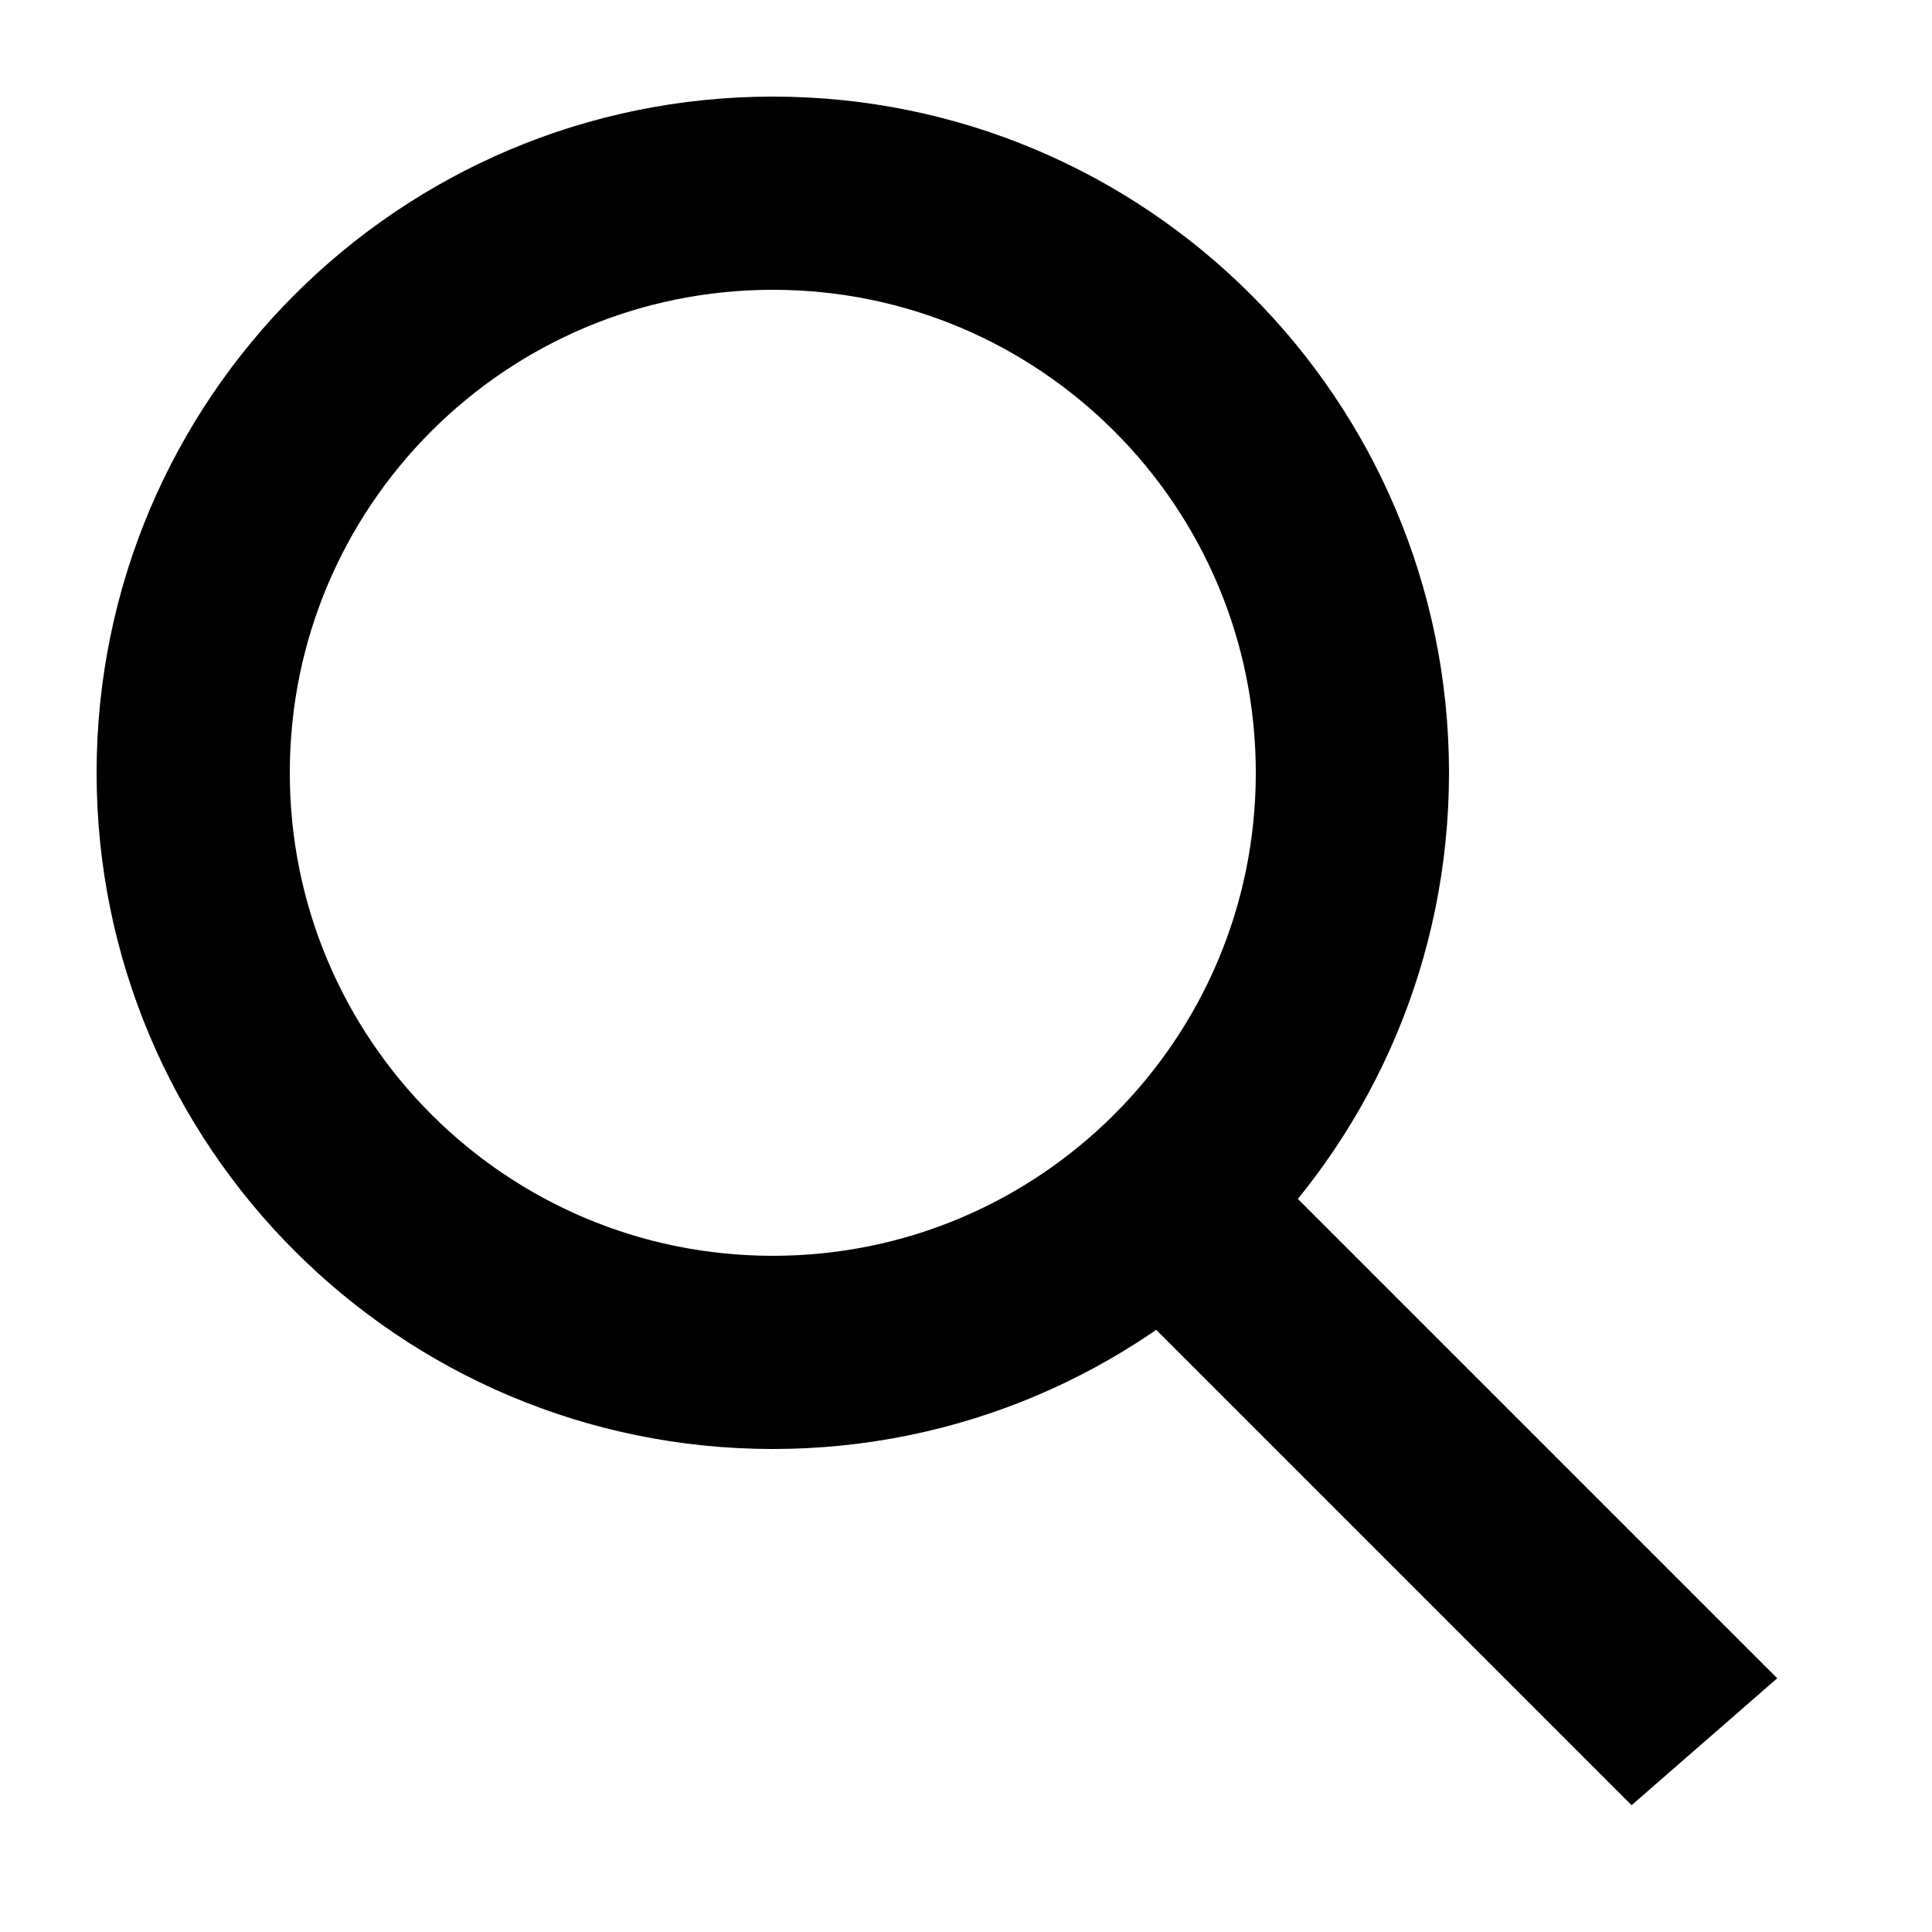
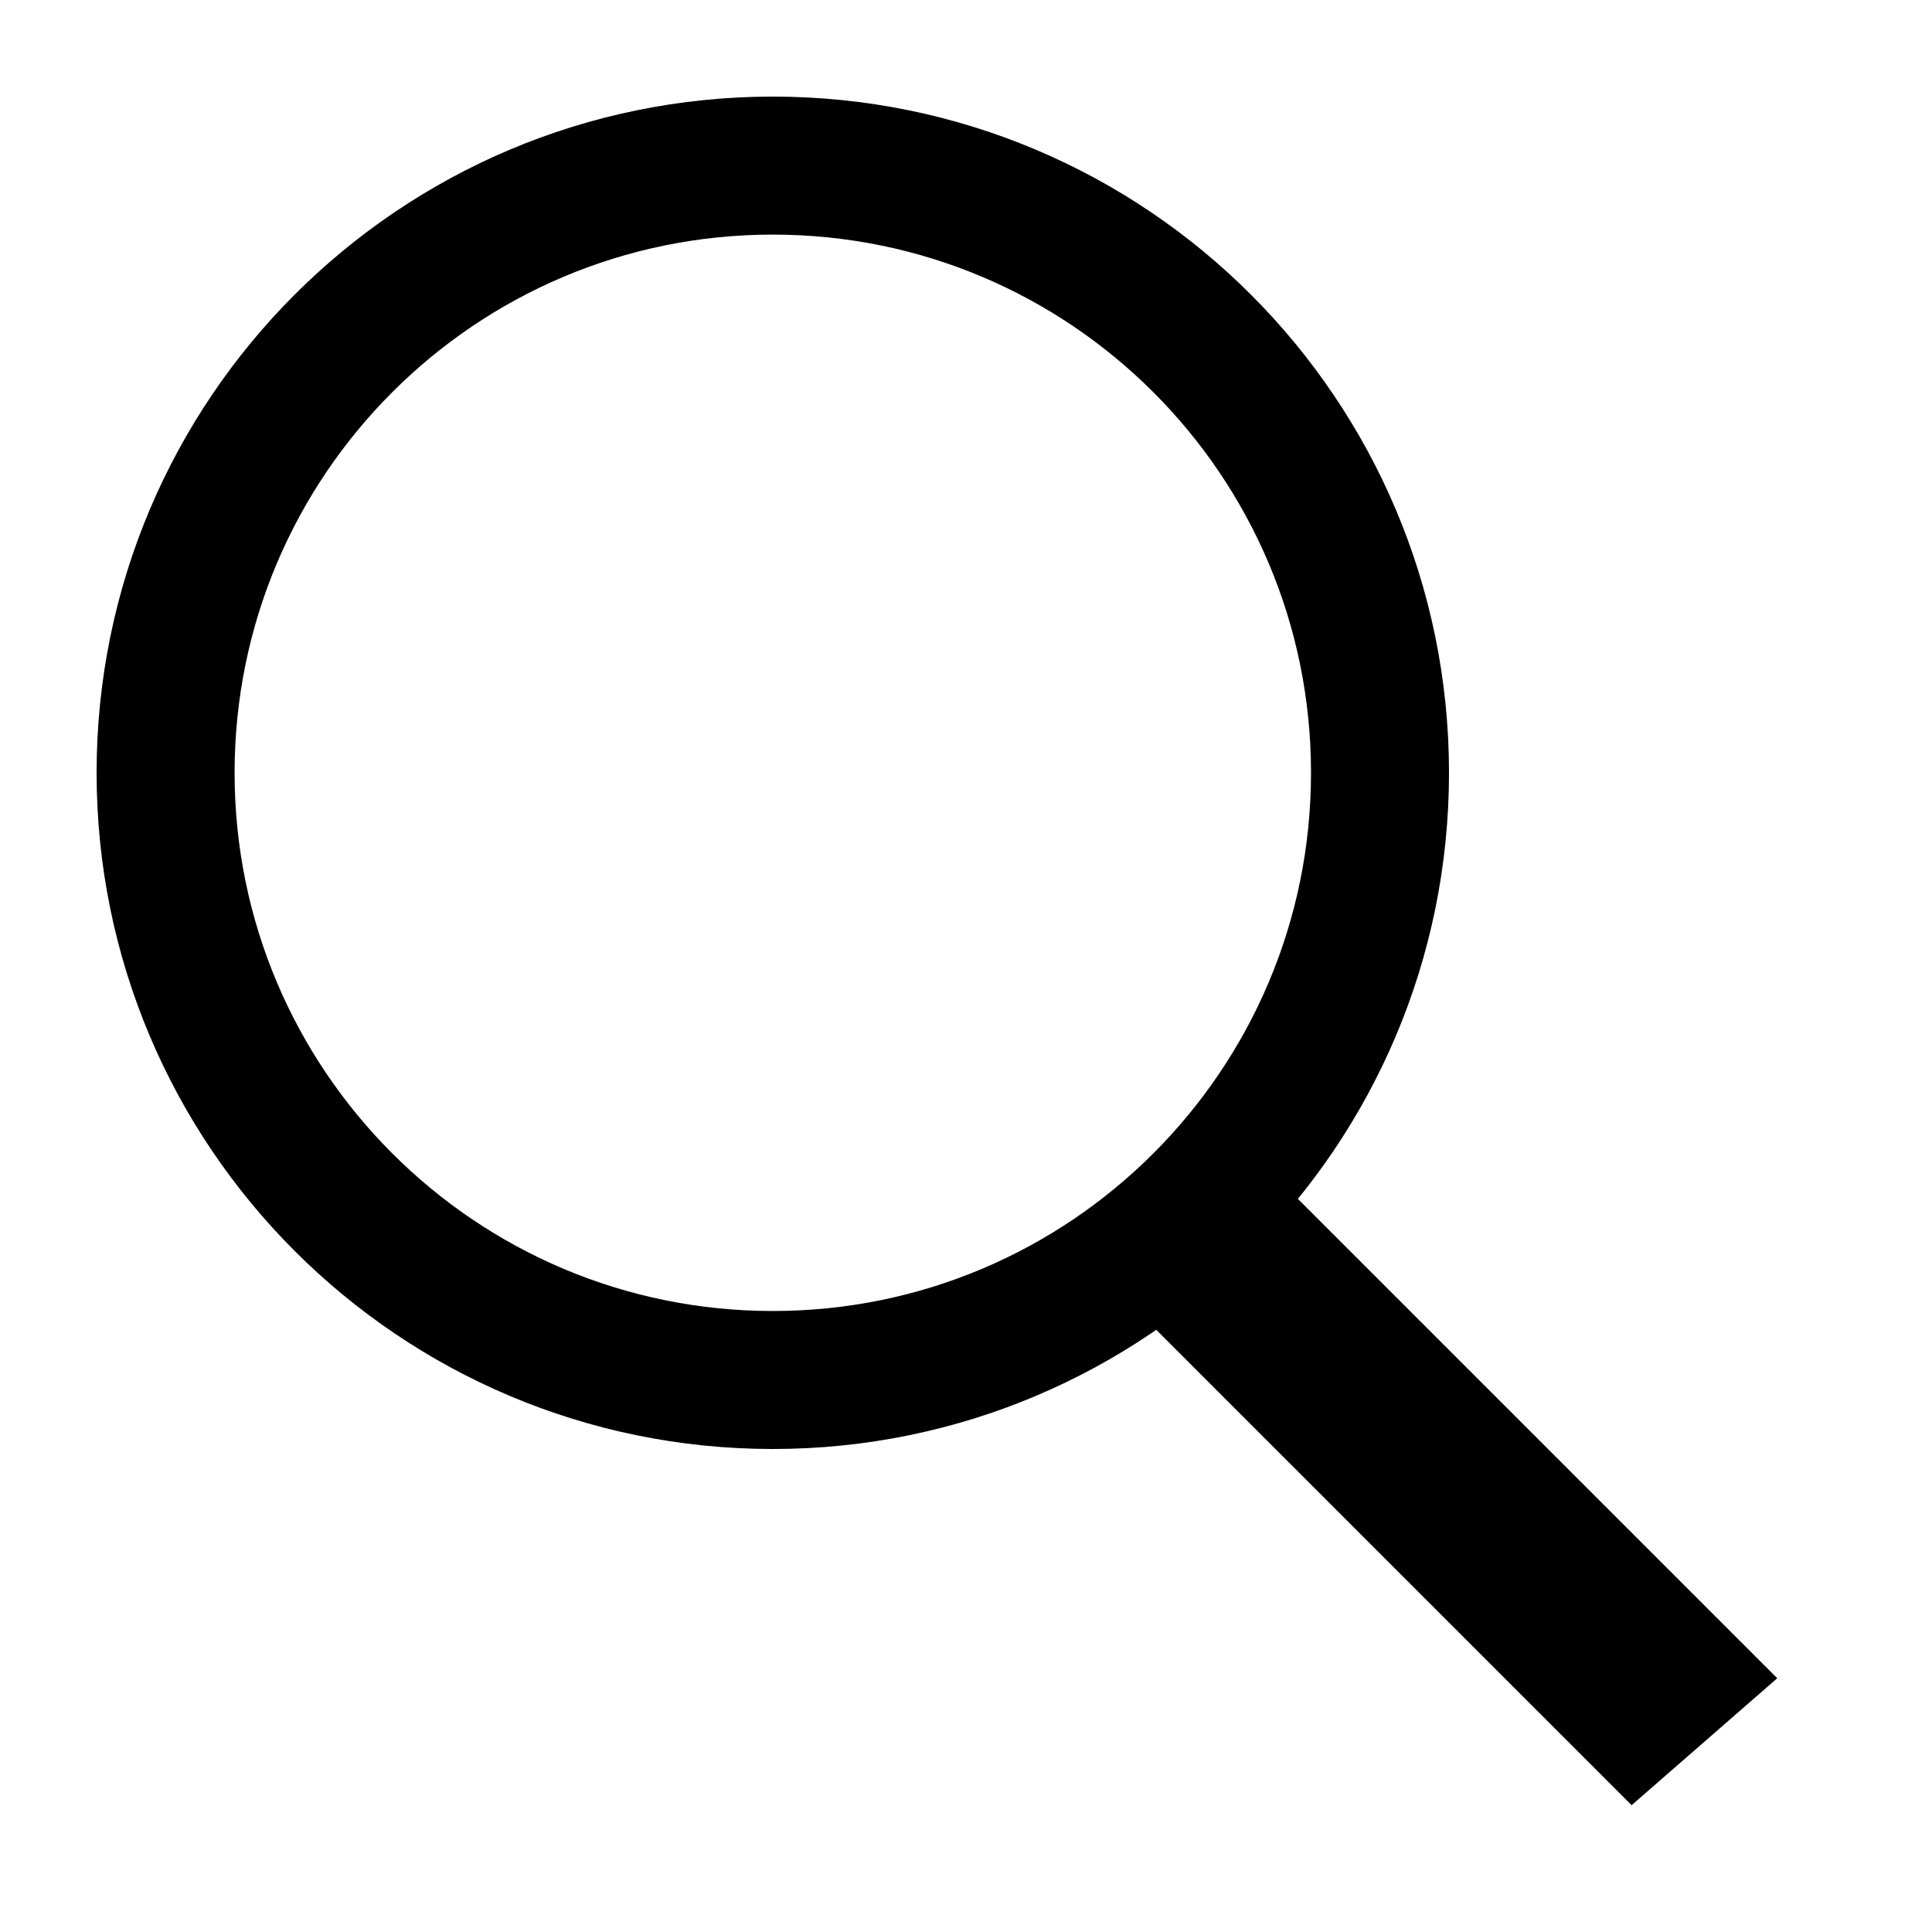
- <svg xmlns="http://www.w3.org/2000/svg" width="20" height="20" viewBox="0 0 20 20" fill="none">
-   <rect width="8" height="2" transform="matrix(-0.707107 -0.707107 0.753847 -0.65705 16.8901 18.6875)" fill="black" />
-   <circle cx="8" cy="8" r="6" stroke="black" stroke-width="2" />
+ <svg xmlns="http://www.w3.org/2000/svg" width="28" height="28" viewBox="0 0 28 28" fill="none">
+   <rect width="11.2" height="2.8" transform="matrix(-0.707107 -0.707107 0.753847 -0.65705 23.6465 26.1621)" fill="black" />
+   <circle cx="11.2" cy="11.2" r="8.8" stroke="black" stroke-width="2" />
</svg>
